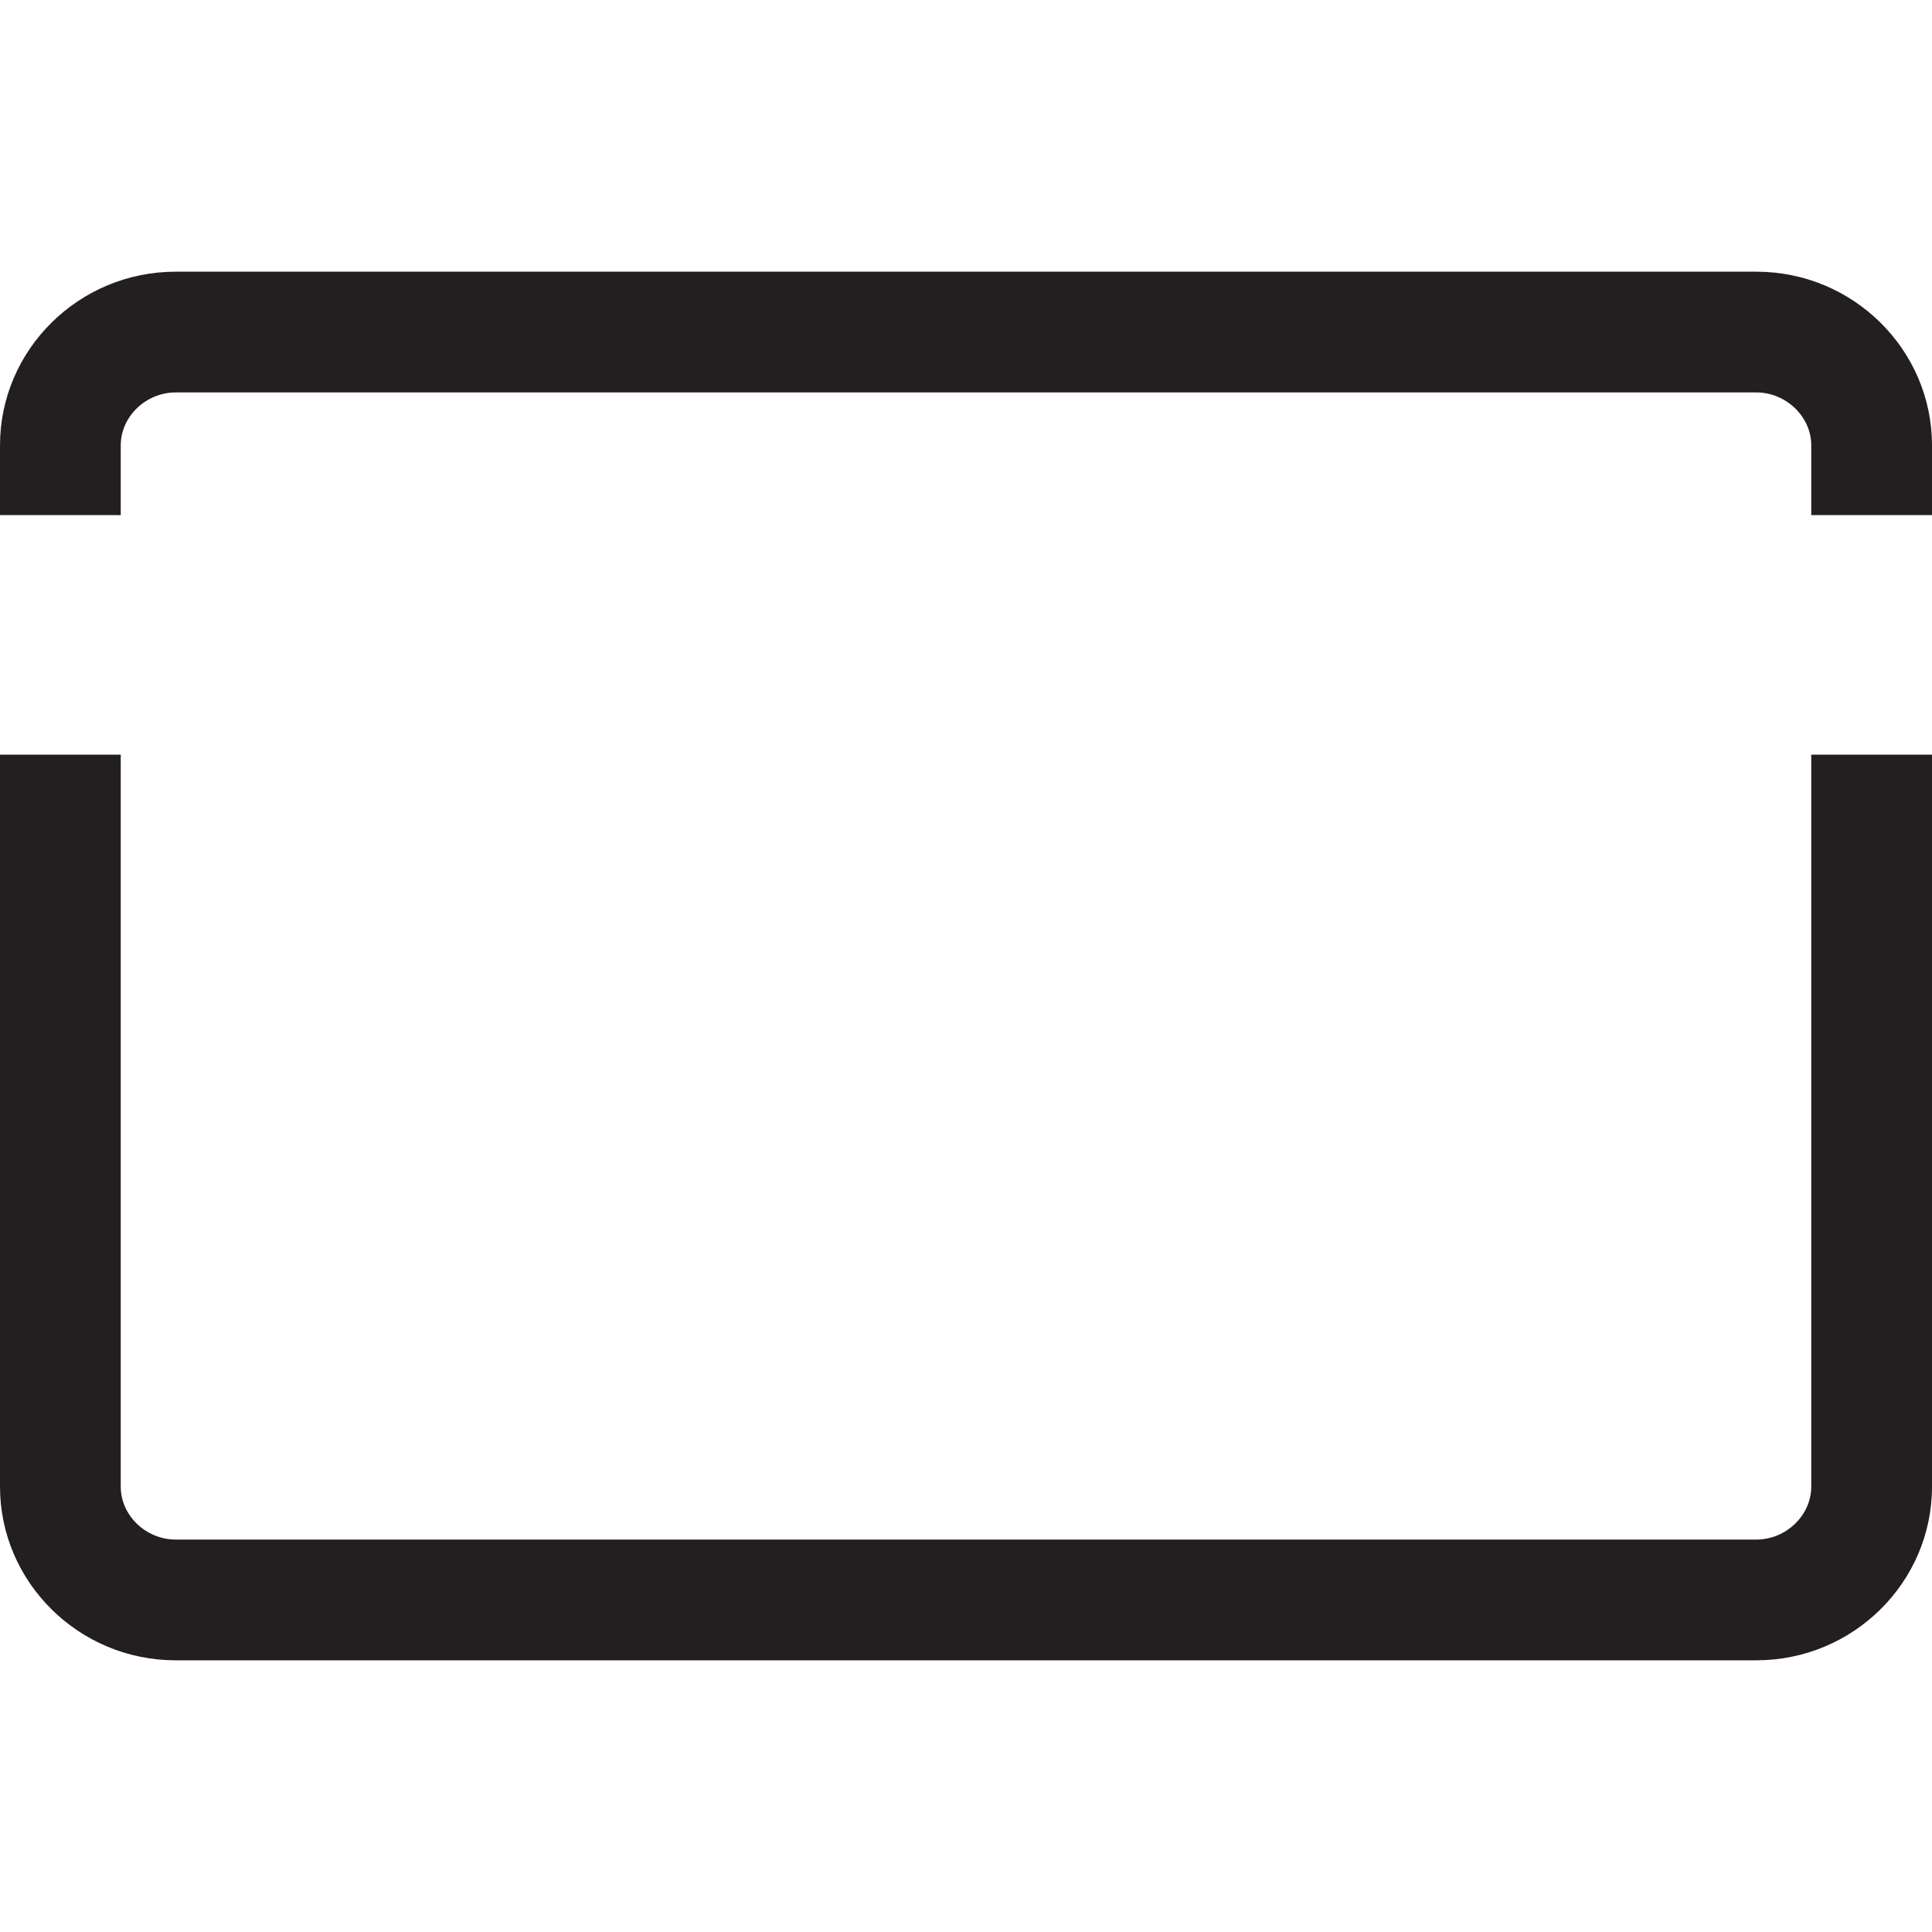
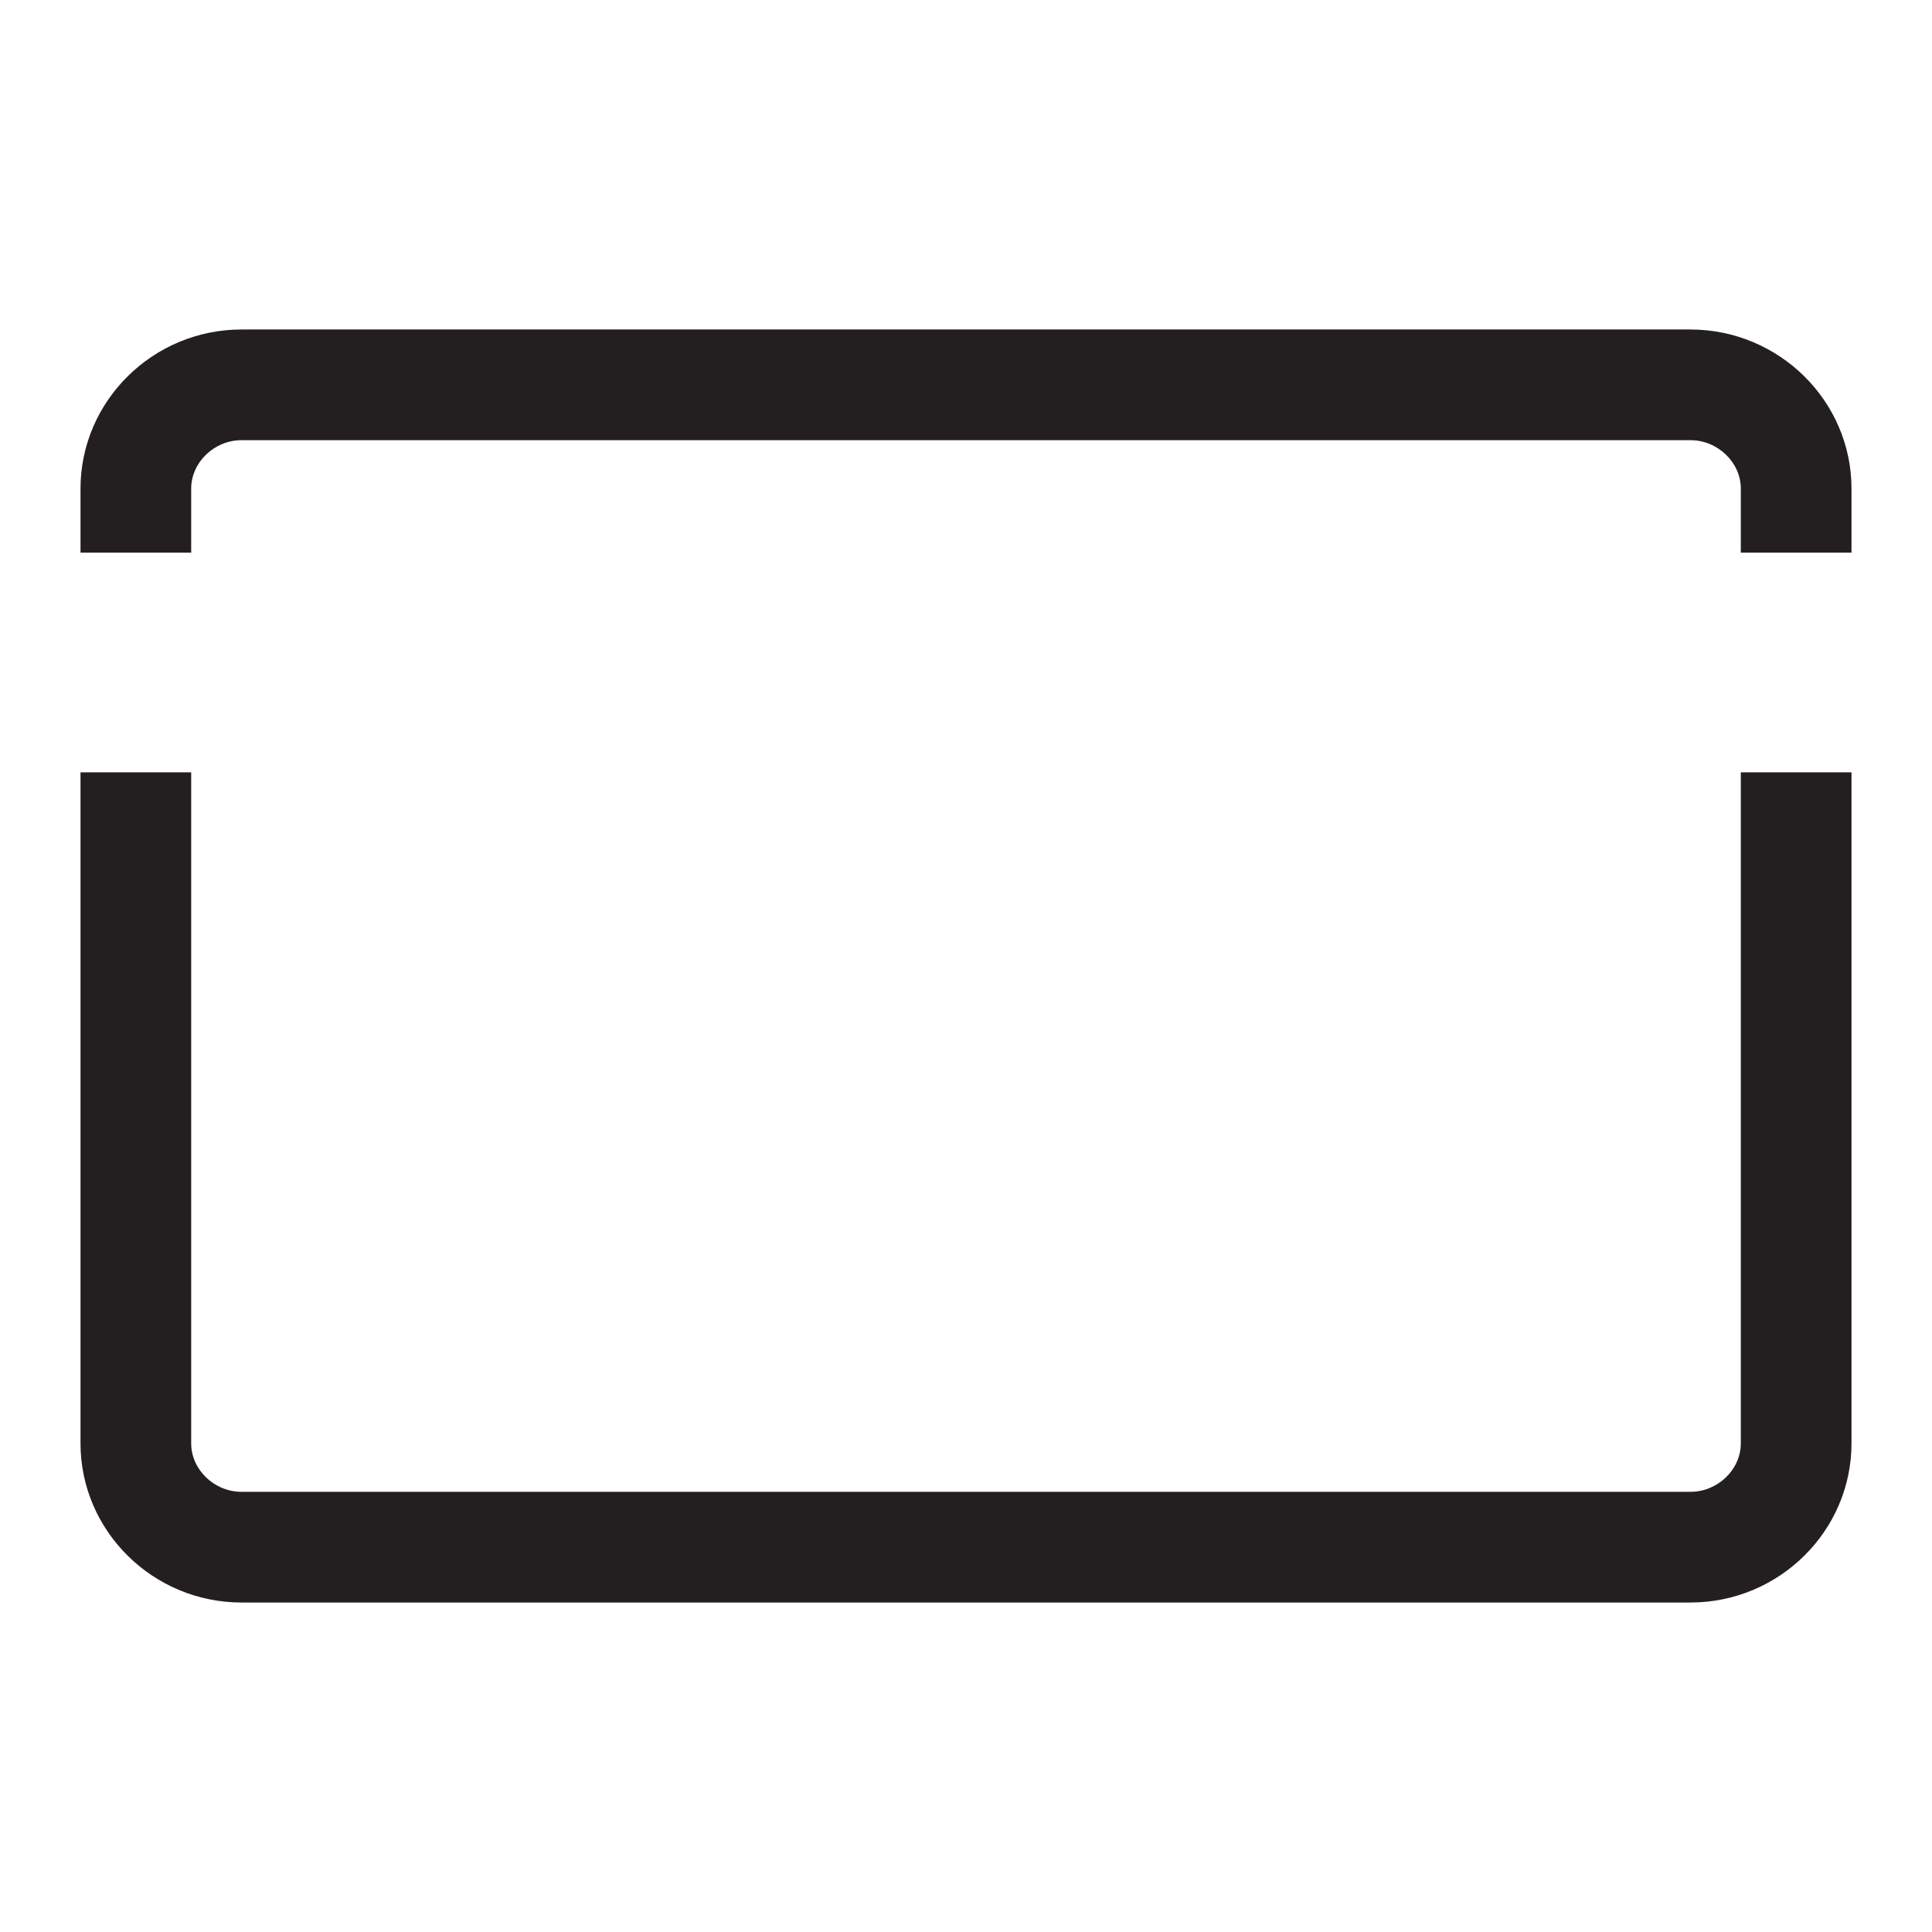
- <svg xmlns="http://www.w3.org/2000/svg" version="1.1" id="Layer" x="0px" y="0px" width="16px" height="16px" viewBox="0 0 16 16" style="enable-background:new 0 0 16 16;" xml:space="preserve">
-   <path style="fill:#231F20;" d="M0,4.266V3.688C0,2.897,0.652,2.25,1.455,2.25h13.09C15.348,2.25,16,2.897,16,3.688v0.578h-1V3.688  c0-0.237-0.208-0.438-0.455-0.438H1.455C1.208,3.25,1,3.45,1,3.688v0.578H0z M15,6.25v6.062c0,0.237-0.208,0.438-0.455,0.438H1.455  C1.208,12.75,1,12.55,1,12.312V6.25H0v6.062c0,0.79,0.652,1.438,1.455,1.438h13.09c0.803,0,1.455-0.647,1.455-1.438V6.25H15z" />
+ <svg xmlns="http://www.w3.org/2000/svg" version="1.1" id="Layer" x="0px" y="0px" width="24px" height="24px" viewBox="0 0 24 24" style="enable-background:new 0 0 24 24;" xml:space="preserve">
+   <path style="fill:#231F20;" d="M1,6.865V6.07c0-1.086,0.897-1.977,2.001-1.977h17.998C22.103,4.094,23,4.984,23,6.07v0.795h-1.375  V6.07c0-0.326-0.287-0.602-0.626-0.602H3.001c-0.339,0-0.626,0.275-0.626,0.602v0.795H1z M21.625,9.594v8.336  c0,0.326-0.287,0.602-0.626,0.602H3.001c-0.339,0-0.626-0.275-0.626-0.602V9.594H1v8.336c0,1.086,0.897,1.977,2.001,1.977h17.998  c1.104,0,2.001-0.891,2.001-1.977V9.594H21.625z" />
</svg>
